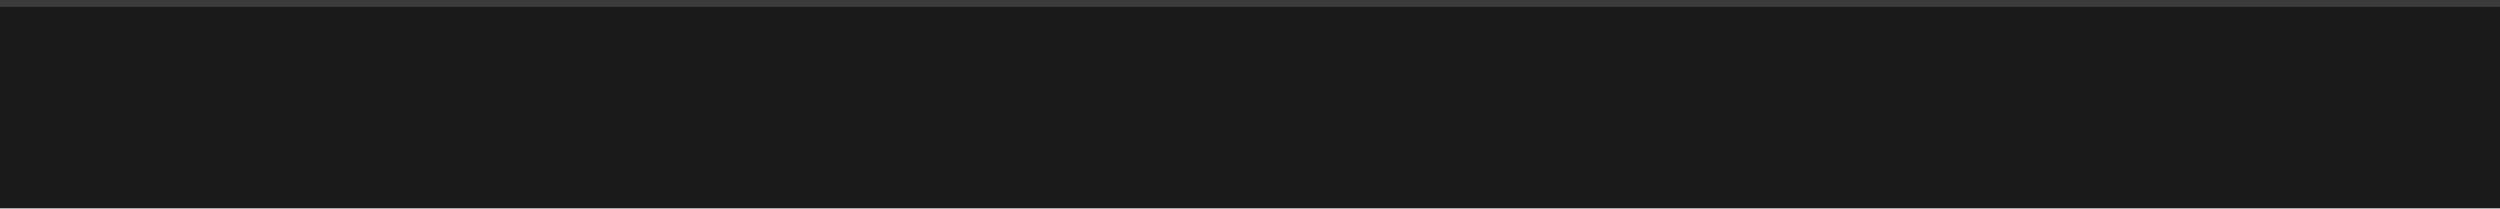
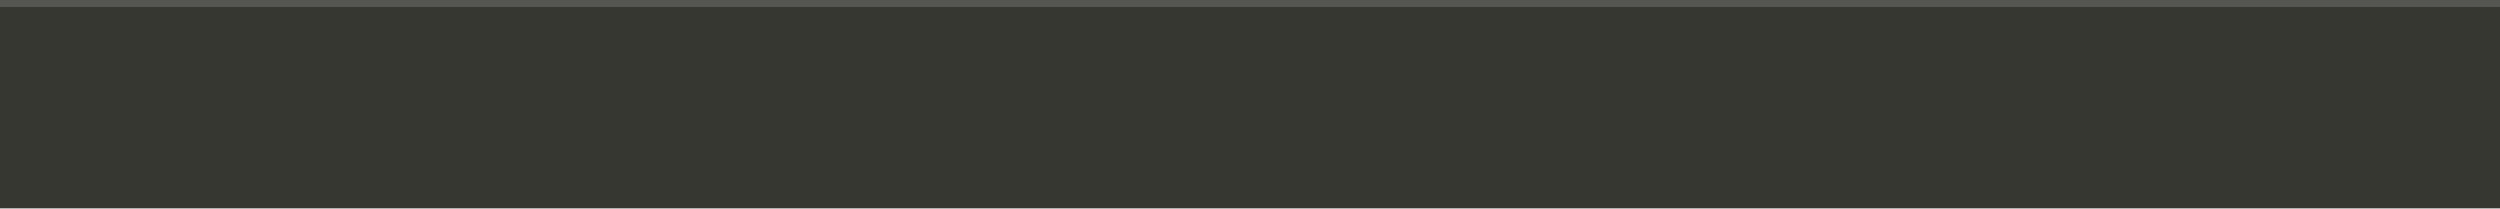
<svg xmlns="http://www.w3.org/2000/svg" baseProfile="tiny" height="30px" version="1.1" viewBox="0 0 360 30" width="360px" x="0px" y="0px">
-   <rect fill="#191919" height="30" width="360" />
-   <rect fill="#FFFFFF" fill-opacity="0.15" height="1" stroke-opacity="0.15" width="360" />
+   <rect fill="#373732" height="30" width="360" />
+   <rect fill="#FFFFFF" fill-opacity="0.15" height="1" width="360" />
</svg>
